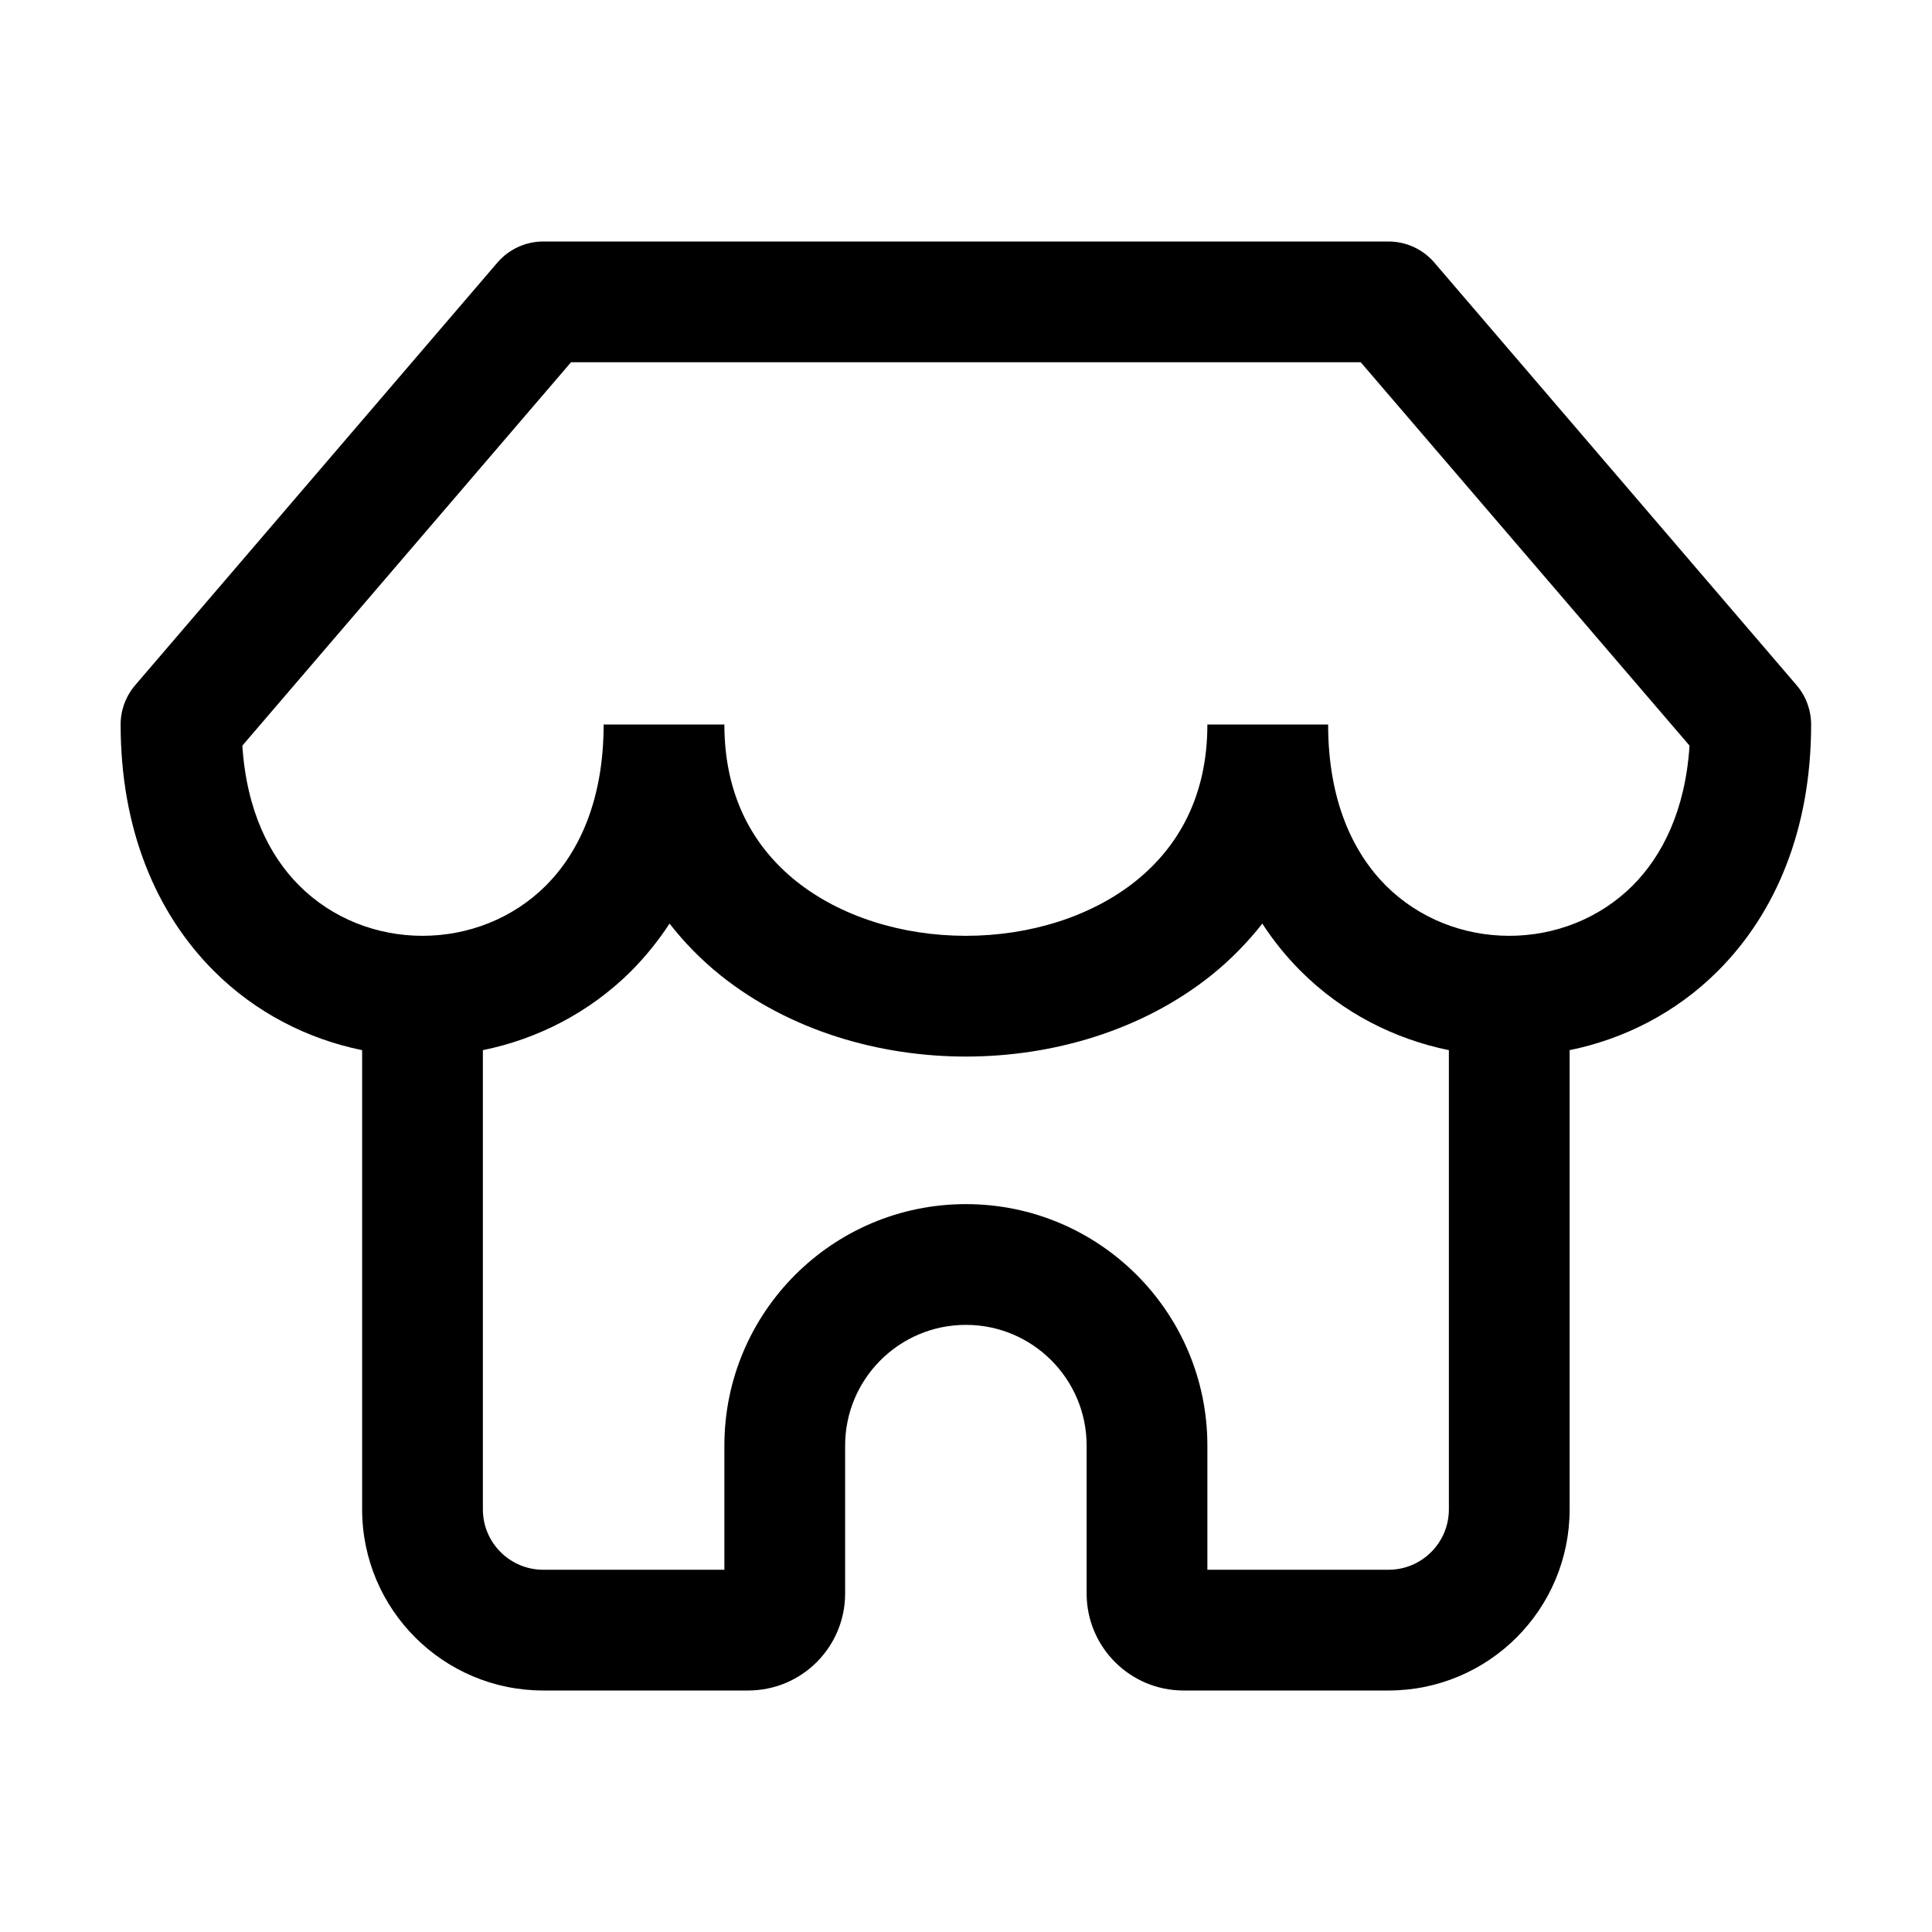
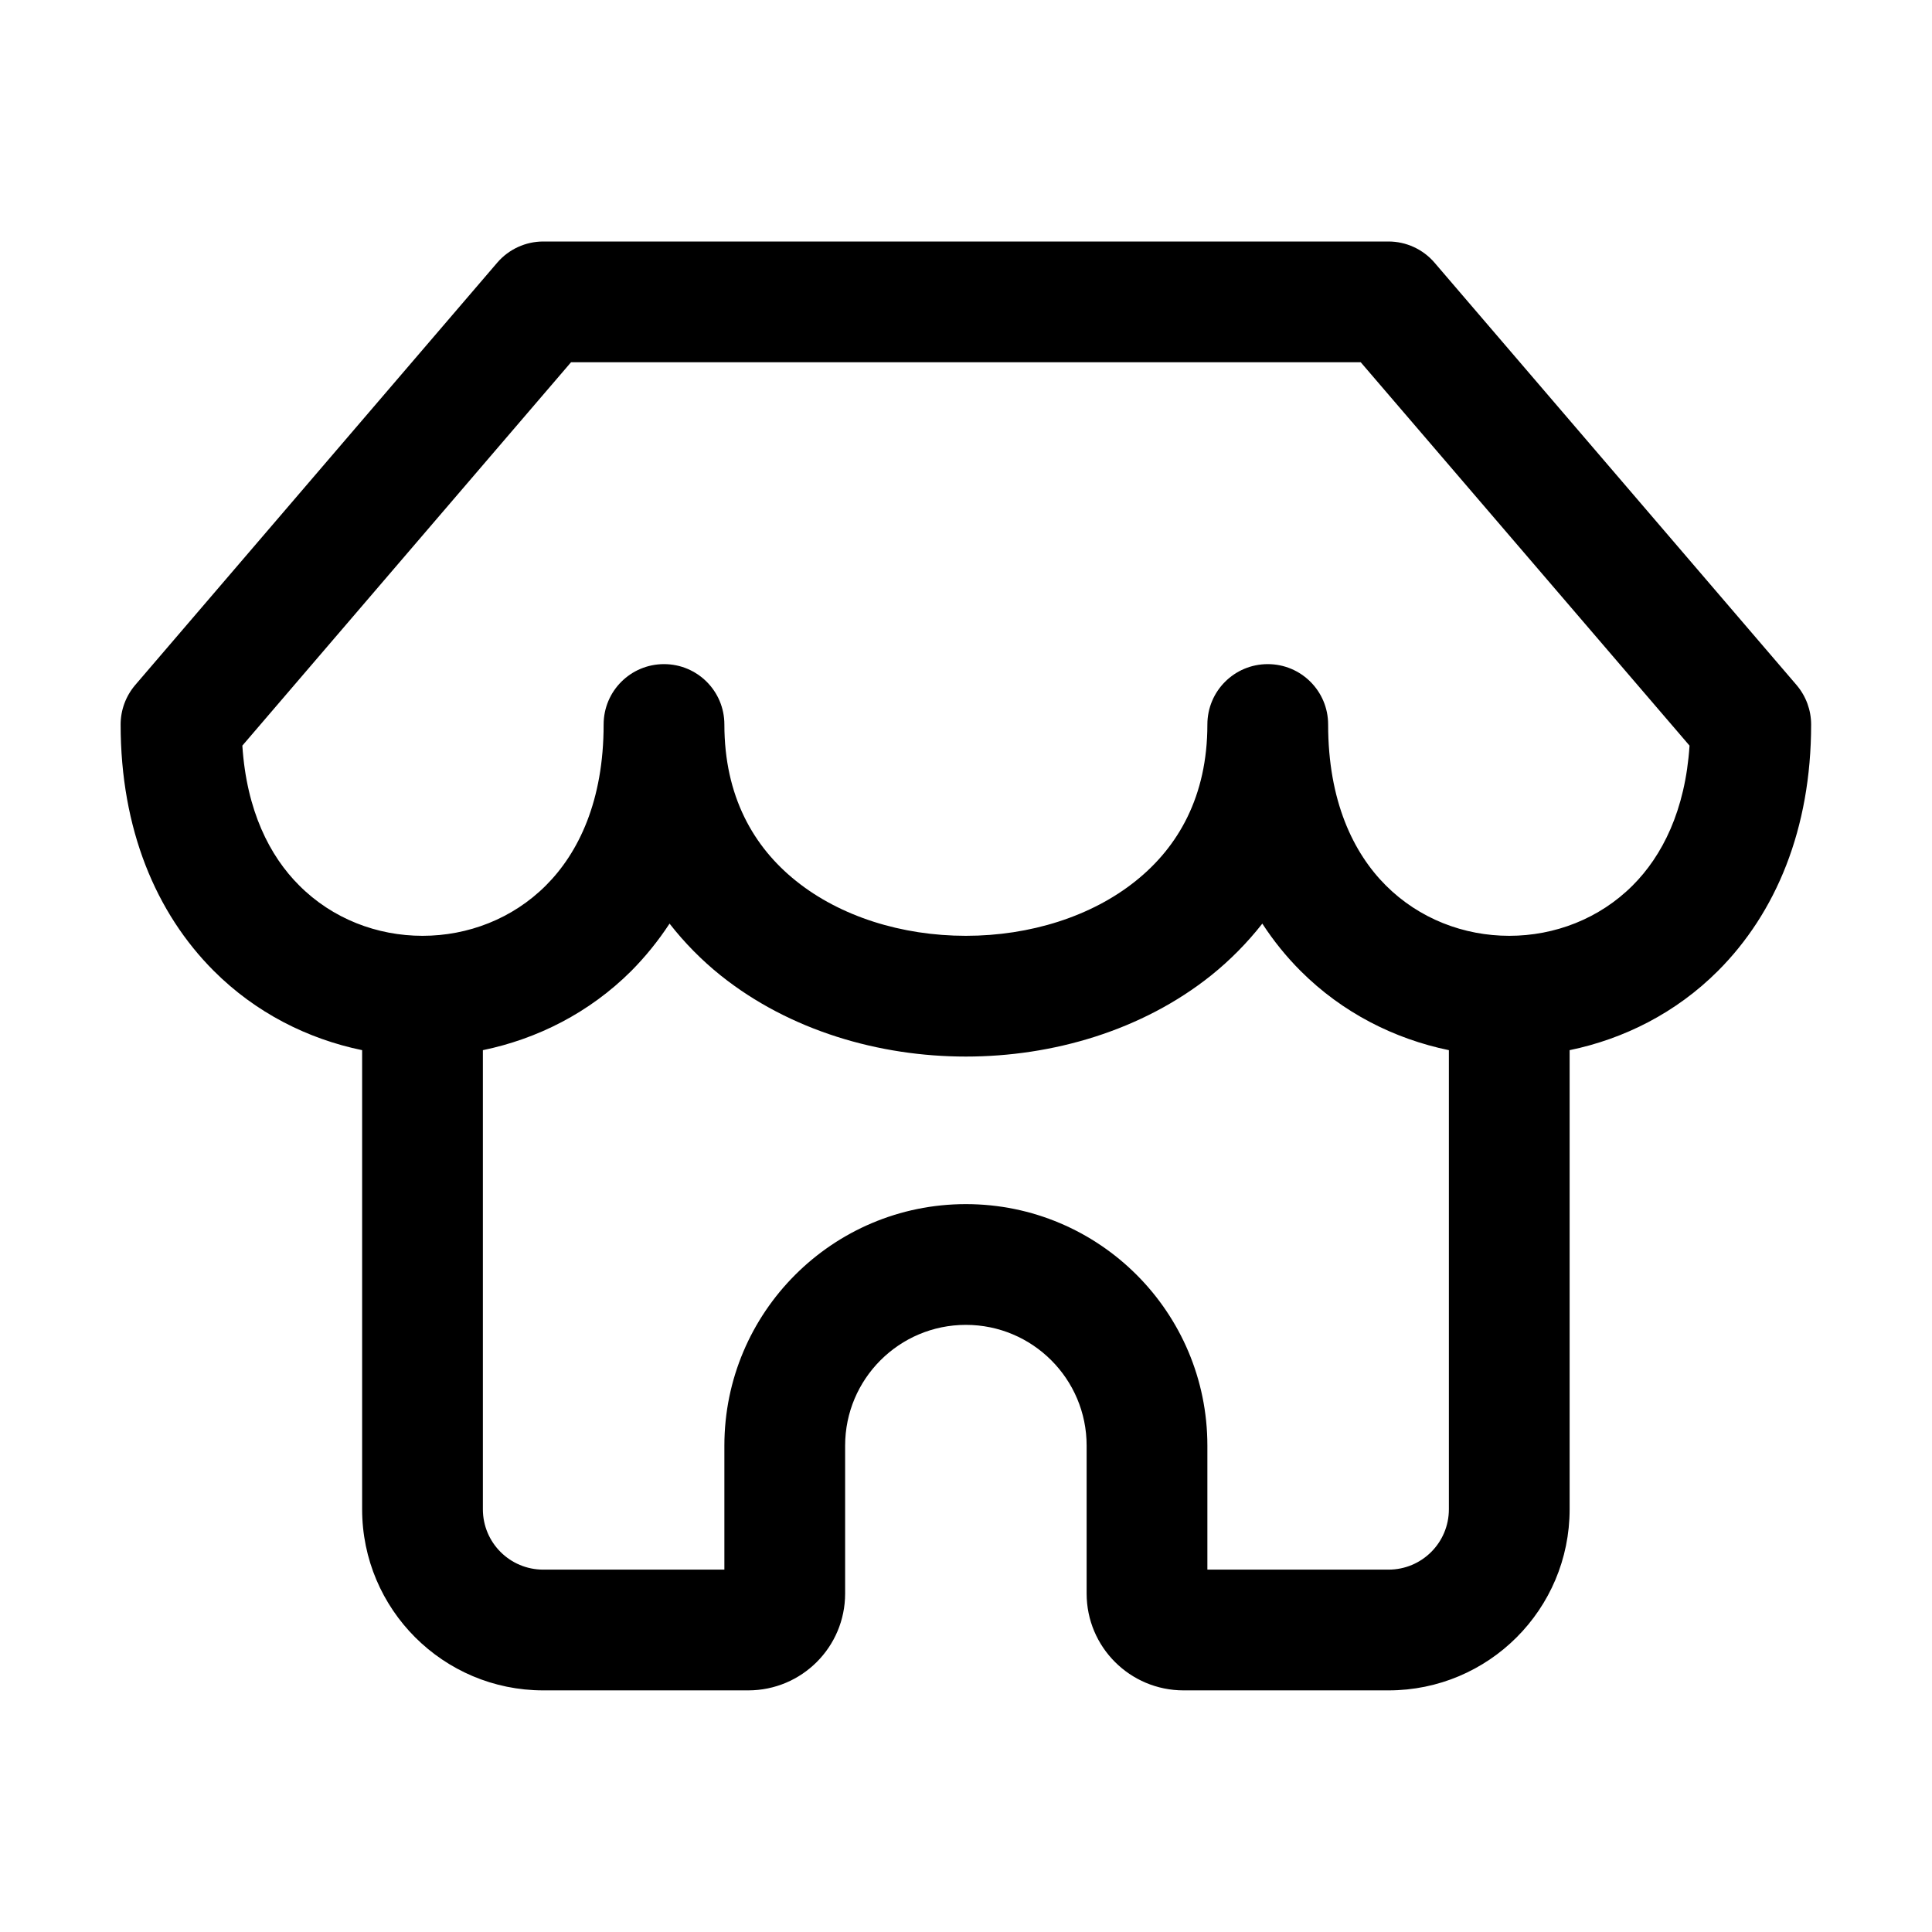
<svg xmlns="http://www.w3.org/2000/svg" width="16" height="16" viewBox="0 0 16 16" fill="none">
-   <path d="M11.499 2C11.645 2 11.784 2.064 11.879 2.175L14.879 5.675C14.956 5.765 14.999 5.881 14.999 6C14.999 6.866 14.707 7.561 14.227 8.041C13.88 8.388 13.449 8.605 12.999 8.697V12.5C12.999 13.328 12.328 14 11.499 14H9.802C9.358 14 8.999 13.64 8.999 13.197V11.972C8.999 11.42 8.551 10.972 7.999 10.972C7.447 10.972 6.999 11.42 6.999 11.972V13.197C6.999 13.64 6.64 14 6.196 14H4.499C3.671 14 2.999 13.328 2.999 12.5V8.697C2.549 8.605 2.118 8.388 1.771 8.041C1.291 7.561 0.999 6.866 0.999 6C0.999 5.881 1.042 5.765 1.119 5.675L4.119 2.175C4.214 2.064 4.353 2 4.499 2H11.499ZM10.454 7.649C10.329 7.808 10.187 7.952 10.03 8.078C9.458 8.535 8.717 8.75 7.999 8.75C7.281 8.75 6.54 8.535 5.968 8.078C5.811 7.952 5.669 7.808 5.545 7.649C5.451 7.792 5.345 7.923 5.228 8.041C4.88 8.388 4.449 8.605 3.999 8.697V12.5C3.999 12.776 4.223 13 4.499 13H5.999V11.972C5.999 10.868 6.895 9.972 7.999 9.972C9.104 9.972 9.999 10.868 9.999 11.972V13H11.499C11.775 13 11.999 12.776 11.999 12.5V8.697C11.549 8.605 11.118 8.388 10.771 8.041C10.653 7.923 10.547 7.792 10.454 7.649ZM4.729 3L2.007 6.175C2.042 6.714 2.233 7.089 2.478 7.334C2.753 7.609 3.123 7.75 3.499 7.75C3.875 7.75 4.245 7.609 4.521 7.334C4.791 7.063 4.999 6.633 4.999 6H5.999C5.999 6.594 6.24 7.014 6.593 7.297C6.958 7.589 7.467 7.75 7.999 7.75C8.531 7.75 9.04 7.589 9.405 7.297C9.758 7.014 9.999 6.594 9.999 6H10.999C10.999 6.633 11.207 7.063 11.477 7.334C11.753 7.609 12.123 7.75 12.499 7.75C12.875 7.75 13.245 7.609 13.521 7.334C13.765 7.089 13.957 6.714 13.992 6.175L11.269 3H4.729Z" fill="black" style="fill:black;fill-opacity:1;" />
+   <path d="M11.499 2C11.645 2 11.784 2.064 11.879 2.174L14.879 5.674C14.956 5.765 14.999 5.88 14.999 6C14.999 6.866 14.707 7.561 14.227 8.041C13.88 8.388 13.449 8.604 12.999 8.697V12.499C12.999 13.328 12.328 13.999 11.499 13.999H9.802C9.358 13.999 8.999 13.64 8.999 13.197V11.972C8.999 11.42 8.551 10.972 7.999 10.972C7.447 10.972 6.999 11.42 6.999 11.972V13.197C6.999 13.64 6.64 13.999 6.196 13.999H4.499C3.671 13.999 2.999 13.328 2.999 12.499V8.697C2.549 8.604 2.118 8.388 1.771 8.041C1.291 7.561 0.999 6.866 0.999 6C0.999 5.88 1.042 5.765 1.119 5.674L4.119 2.174C4.214 2.064 4.353 2 4.499 2H11.499ZM10.454 7.649C10.329 7.808 10.187 7.952 10.03 8.078C9.458 8.535 8.717 8.75 7.999 8.75C7.281 8.75 6.54 8.535 5.968 8.078C5.811 7.952 5.669 7.808 5.545 7.649C5.451 7.792 5.345 7.923 5.228 8.041C4.88 8.388 4.449 8.604 3.999 8.697V12.499C3.999 12.776 4.223 12.999 4.499 12.999H5.999V11.972C5.999 10.868 6.895 9.972 7.999 9.972C9.104 9.972 9.999 10.868 9.999 11.972V12.999H11.499C11.775 12.999 11.999 12.776 11.999 12.499V8.697C11.549 8.604 11.118 8.388 10.771 8.041C10.653 7.923 10.547 7.792 10.454 7.649ZM4.729 3L2.007 6.175C2.042 6.713 2.233 7.089 2.478 7.333C2.753 7.609 3.123 7.75 3.499 7.75C3.875 7.75 4.245 7.609 4.521 7.333C4.791 7.063 4.999 6.633 4.999 6C4.999 5.723 5.223 5.5 5.499 5.5C5.775 5.5 5.999 5.723 5.999 6C5.999 6.594 6.24 7.014 6.593 7.296C6.958 7.589 7.467 7.75 7.999 7.75C8.531 7.75 9.04 7.589 9.405 7.296C9.758 7.014 9.999 6.594 9.999 6C9.999 5.723 10.223 5.5 10.499 5.5C10.775 5.5 10.999 5.723 10.999 6C10.999 6.633 11.207 7.063 11.477 7.333C11.753 7.609 12.123 7.75 12.499 7.75C12.875 7.75 13.245 7.609 13.521 7.333C13.765 7.089 13.957 6.713 13.992 6.175L11.269 3H4.729Z" fill="black" style="fill:black;fill-opacity:1;" />
</svg>
